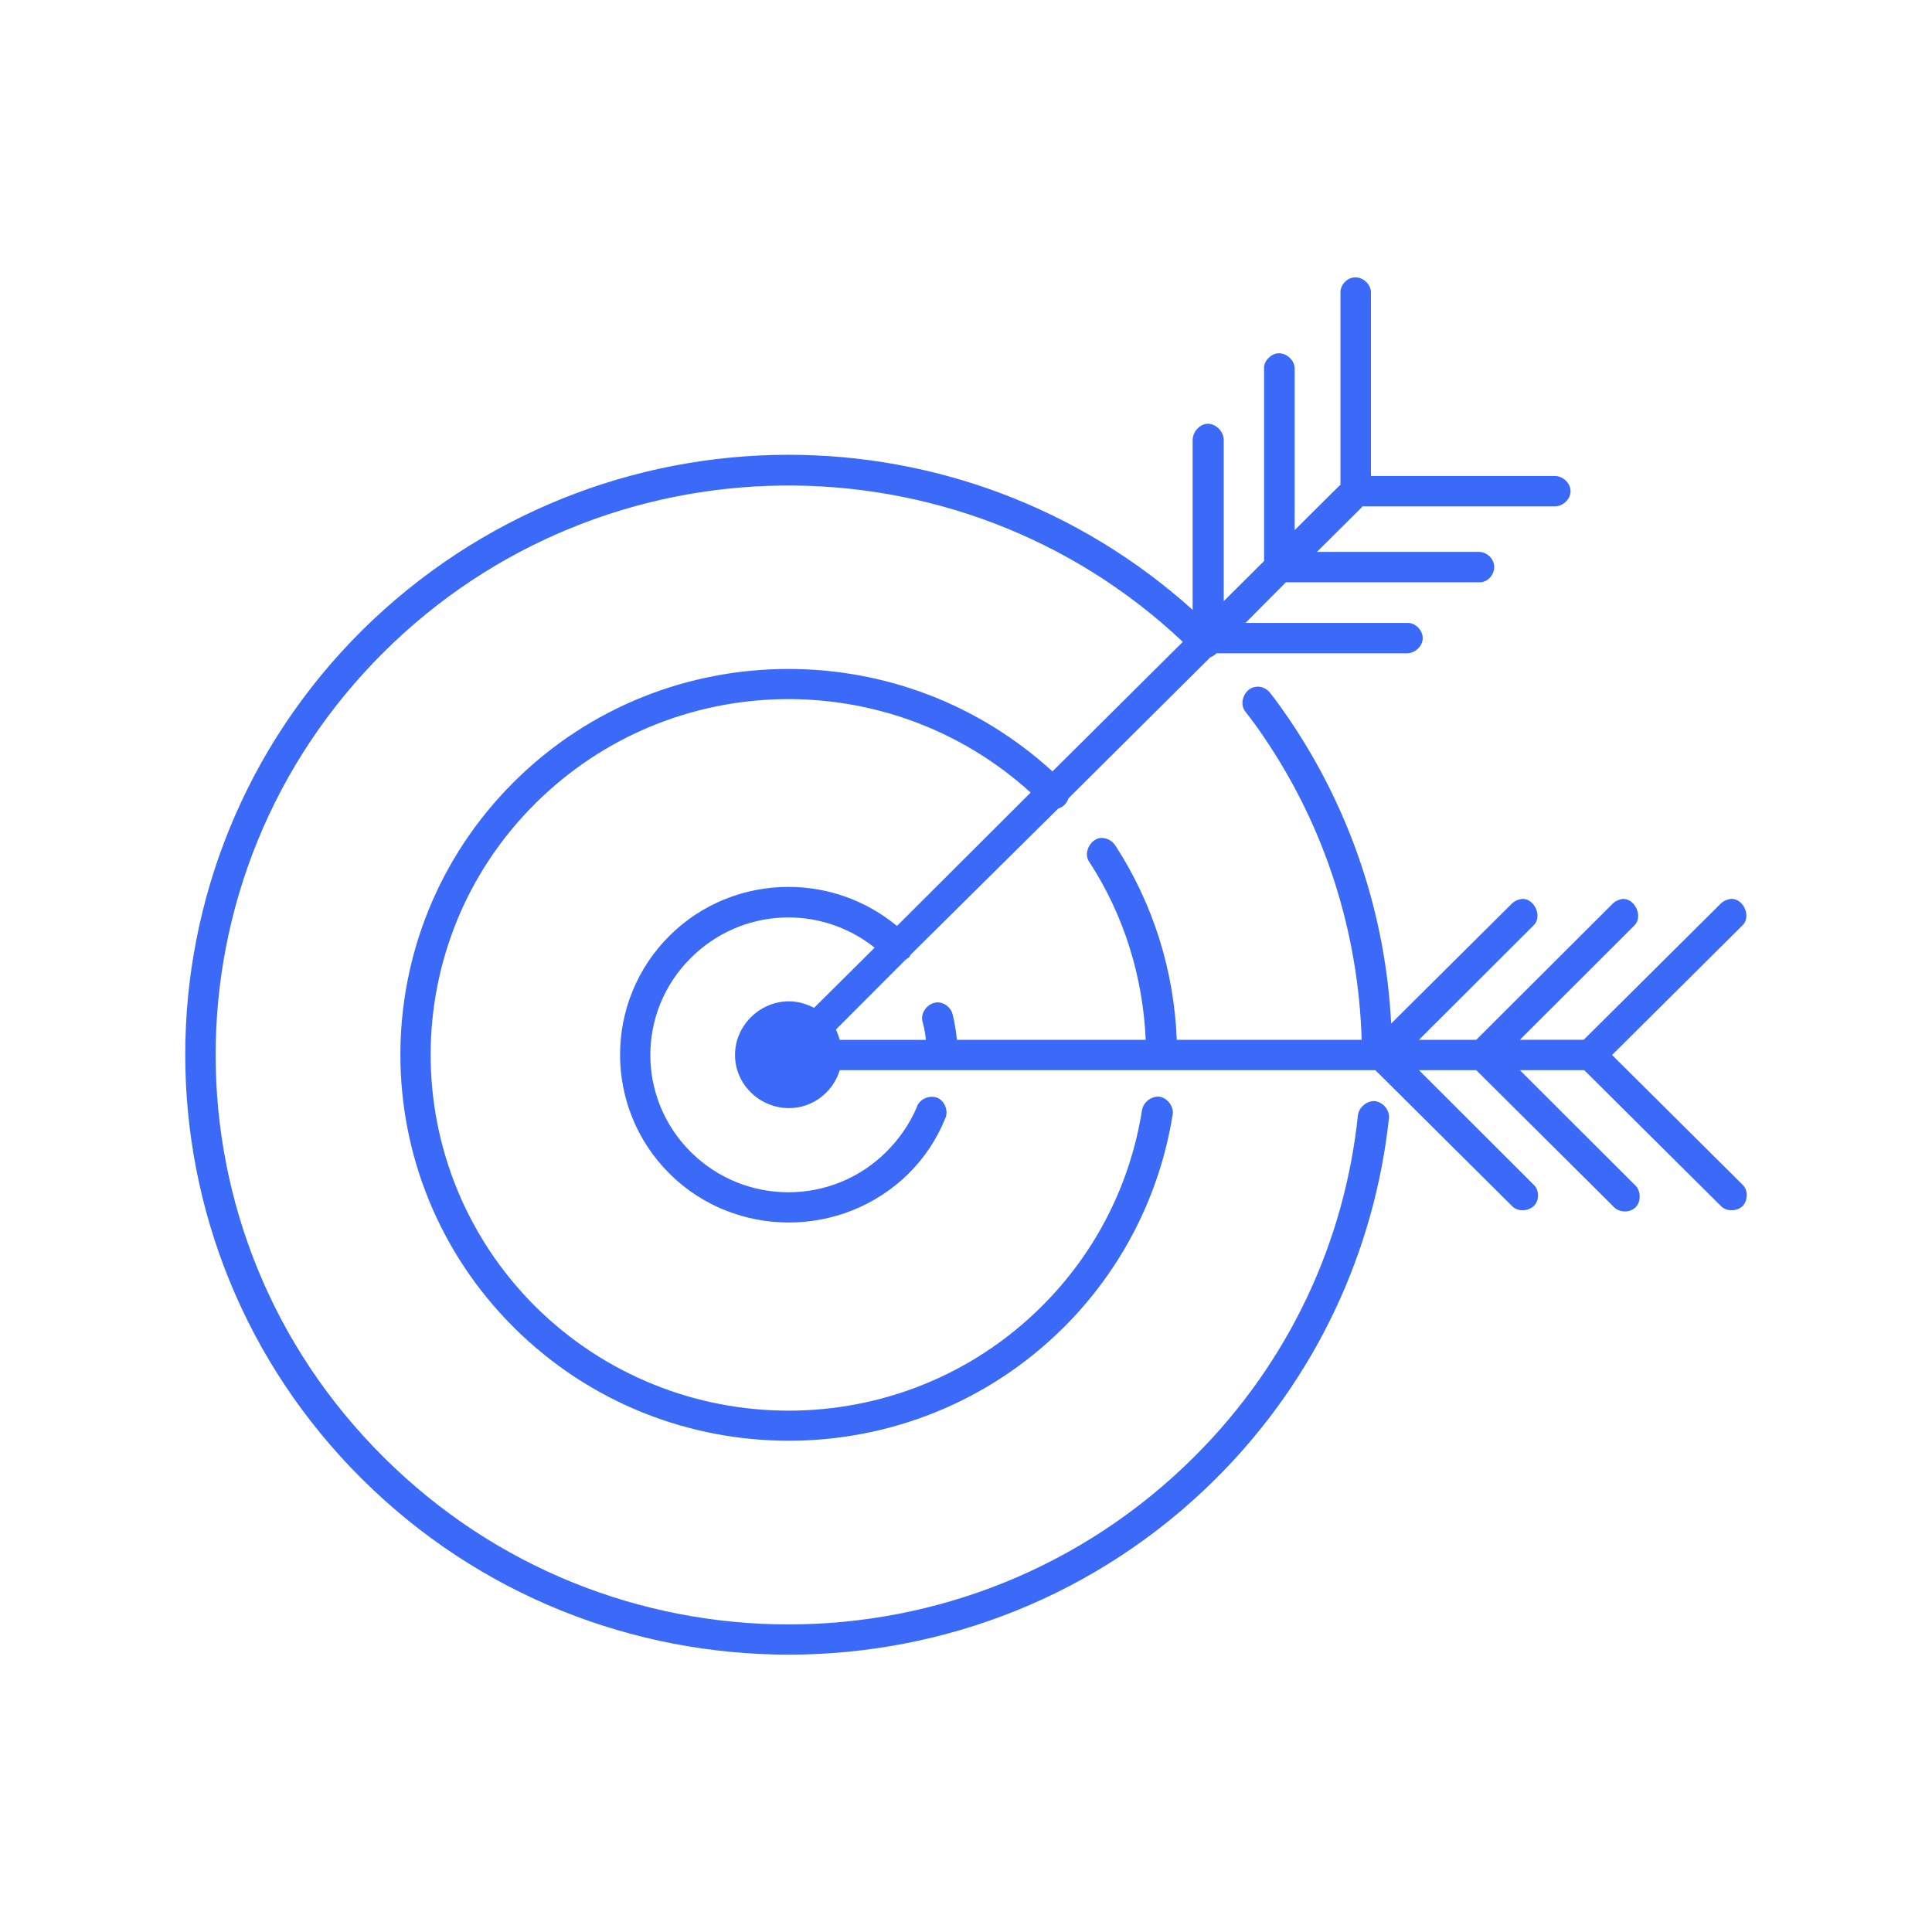
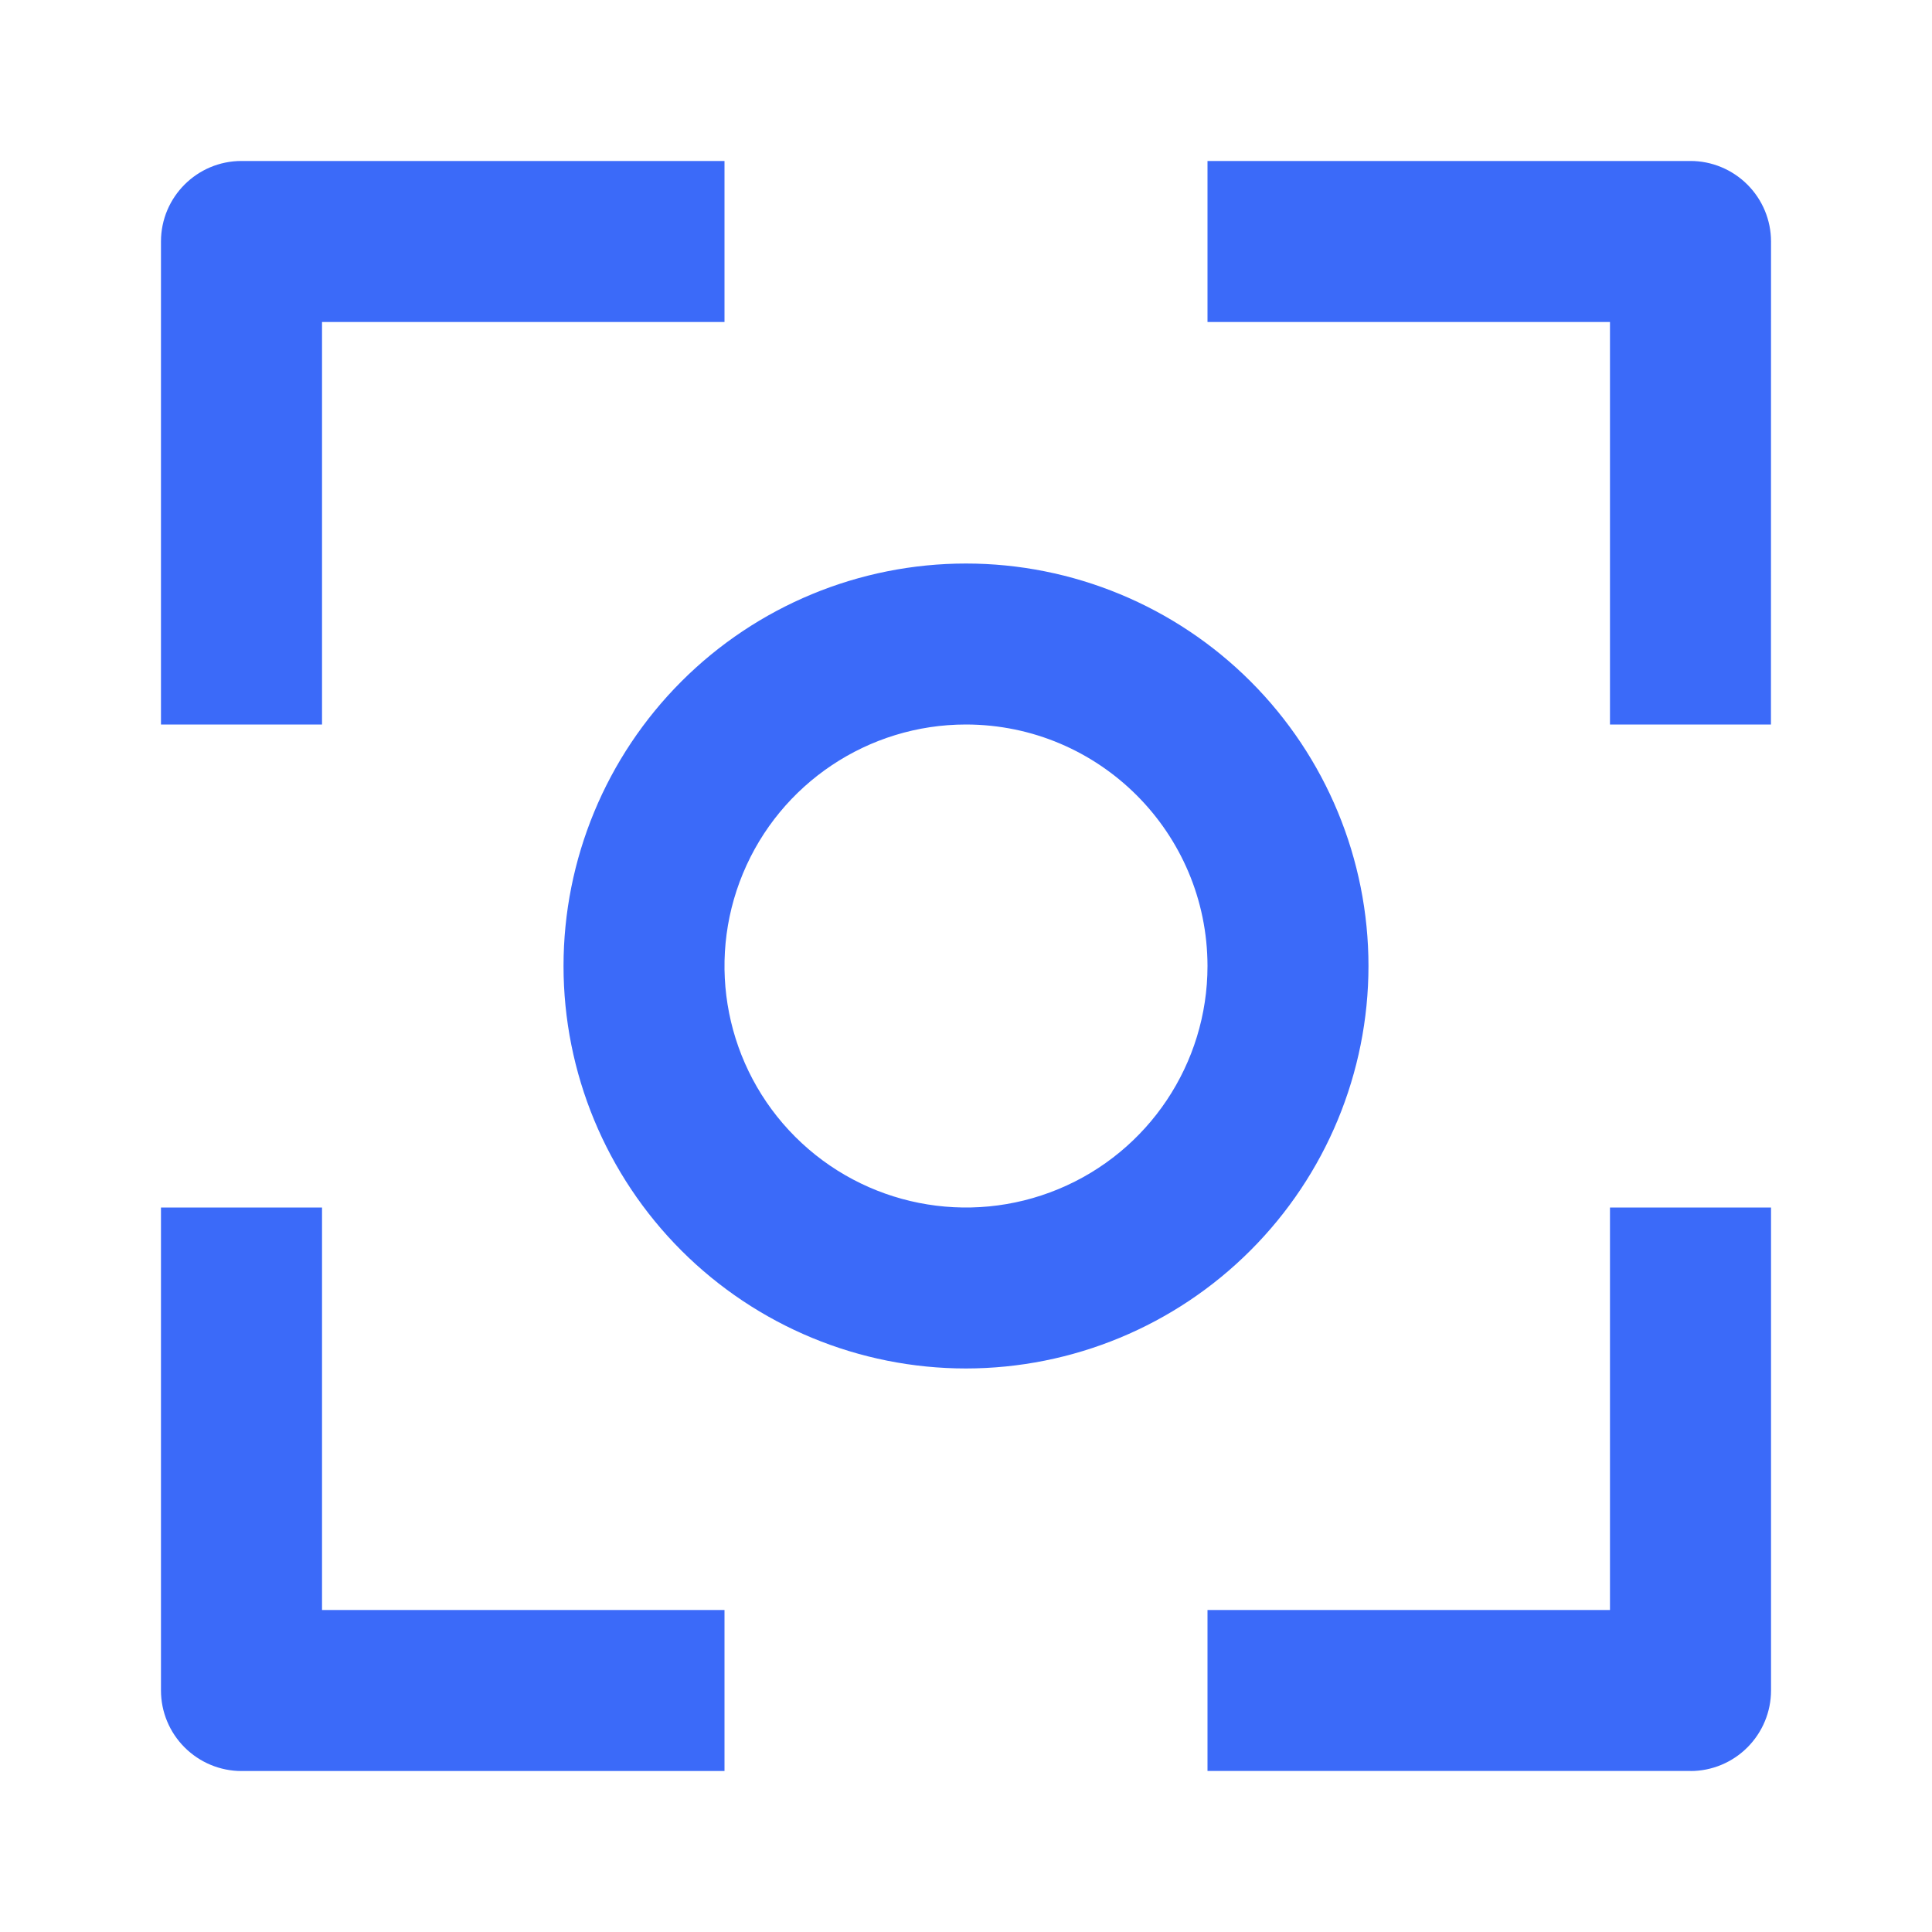
- <svg xmlns="http://www.w3.org/2000/svg" width="1200pt" height="1200pt" version="1.1" viewBox="0 0 1200 1200">
-   <path d="m841.05 172.34c-4.738 0.336-8.797 5.051-8.461 9.77v119.22c-0.336 0-0.336 0.336-0.684 0.336l-27.781 27.613v-100.36c0-5.387-5.41-10.105-10.836-9.434-4.402 0.672-8.473 5.051-8.137 9.434v119.54l-25.066 24.926v-100.01c0-5.723-5.426-10.777-10.836-10.105-4.754 0.672-8.473 5.387-8.473 10.105v105.41c-71.148-63.984-160.92-96.312-251.03-96.312-95.867 0-191.75 36.707-264.93 109.12-146.35 145.49-146.35 381.54 0 527.02 146.35 145.49 383.84 145.49 530.18 0 63.012-62.641 98.93-142.45 107.73-224.28 0.336-5.051-3.731-9.758-8.797-10.43-4.754-0.336-9.828 3.707-10.5 8.746-8.137 77.785-42.012 152.88-101.98 212.5-139.25 138.41-364.19 138.41-503.09 0-139.23-138.07-139.23-361.68 0-500.09 136.52-135.72 356.73-138.07 496.31-6.394l-80.965 80.484c-46.414-42.434-105.02-63.648-163.98-63.648-61.656 0-123.31 23.23-170.4 70.043-94.188 93.625-94.188 245.5 0 339.12 94.176 93.613 246.97 93.613 341.15 0 37.262-37.043 59.965-83.52 67.754-131.69 1.344-5.051-2.723-10.766-7.789-11.773-5.09-0.684-10.5 3.359-11.184 8.746-7.117 44.449-27.781 87.227-62.34 121.57-86.723 86.219-227.32 86.219-314.38 0-86.734-86.555-86.734-226.3 0-312.5 84.695-84.191 220.2-86.207 307.61-6.731l-83.004 82.836c-19.645-16.164-43.367-24.254-67.414-24.254-26.762 0-53.52 10.105-73.848 30.312-40.992 40.738-40.992 107.07 0 147.83 40.656 40.414 107.39 40.414 148.38 0 10.164-10.105 17.617-21.551 22.703-34.008 2.375-4.715 0-11.113-4.738-13.141-5.09-2.016-11.52 1.008-12.875 6.059-4.402 10.117-10.5 19.199-18.973 27.625-33.539 33.336-87.742 33.336-121.29 0-33.539-33.336-33.539-87.227 0-120.55 31.5-31.32 80.293-33.336 114.17-6.394l-37.598 37.379c-4.754-2.352-9.828-4.043-15.59-4.043-18.289 0-33.539 15.156-33.539 33.336s15.254 33 33.539 33c14.902 0 27.445-10.105 31.5-23.566h332.69l84.695 84.191c3.383 3.707 9.816 3.707 13.547 0.336 3.731-3.371 3.731-10.117 0-13.477l-71.148-71.051h35.578l84.695 84.191c3.383 4.367 10.5 4.715 14.23 1.008 3.731-3.707 3.383-10.777-0.672-14.148l-71.148-71.051h39.973l84.695 84.191c3.383 3.707 9.828 3.707 13.559 0.336 3.383-3.371 3.731-10.117 0-13.477l-80.977-80.484 80.977-80.484c5.746-5.387 0.672-16.836-7.129-16.5-2.363 0.336-4.738 1.344-6.434 3.035l-85.031 84.516h-0.684-38.953l71.148-71.039c5.41-5.387 0.672-16.5-7.129-16.5-2.363 0.336-4.738 1.344-6.434 3.035l-84.695 84.516h-35.578l71.148-71.039c5.762-5.387 0.684-16.836-7.117-16.5-2.363 0.336-4.738 1.344-6.434 3.035l-74.867 74.41c-3.383-66.672-24.73-132.34-63.695-189.59-3.731-5.387-7.453-10.777-11.52-15.828-2.027-2.688-5.746-4.379-9.145-3.707-6.769 1.008-10.5 10.105-6.109 15.492 3.731 4.715 7.453 9.77 10.836 14.82 38.965 56.914 59.293 122.58 61.32 188.91h-114.84c-1.703-42.422-14.23-83.844-38.281-120.89-2.027-3.035-6.098-5.051-9.816-4.379-6.109 1.344-9.828 9.434-6.434 14.484 22.02 33.672 33.539 72.07 35.23 110.79h-117.23c-0.684-5.375-1.344-10.766-2.711-15.816-1.02-4.379-5.426-7.754-9.816-7.414-5.762 0.336-10.5 6.742-8.809 12.133 1.02 3.707 1.703 7.402 2.027 11.113h-53.52c-0.684-2.352-1.355-4.367-2.375-6.394l43.367-43.441 2.027-1.344c0.336-0.336 0.684-1.008 1.008-1.691l91.812-90.926h0.336c2.711-1.008 4.738-3.023 5.746-5.723v-0.336l88.414-87.898h0.336c1.355-0.672 2.363-1.344 3.383-2.352h118.23c5.09 0 9.828-4.379 9.828-9.434 0-5.051-4.754-9.77-9.828-9.434l-100.24 0.004 25.078-25.246h119.91c5.09 0.336 9.492-4.379 9.492-9.434 0-5.051-4.402-9.434-9.492-9.434h-100.62l27.445-27.277c0.336-0.336 0.684-0.672 0.684-1.008h119.59c5.074 0 9.816-4.379 9.816-9.434 0-5.051-4.754-9.434-9.816-9.434h-114.18v-113.5c0.336-5.418-5.074-10.469-10.5-9.797z" fill="#3b6af9" />
+ <svg xmlns="http://www.w3.org/2000/svg" width="100pt" height="100pt" version="1.1" viewBox="0 0 100 100">
+   <path d="m16.668 37.5h-8.336v-25c0-2.301 1.867-4.168 4.168-4.168h25v8.336h-20.832zm75-25c0-1.105-0.441-2.164-1.223-2.945s-1.84-1.223-2.945-1.223h-25v8.336h20.832v20.832h8.332zm0 75v-25h-8.336v20.832h-20.832v8.332h25v0.004c1.105 0 2.164-0.441 2.945-1.223s1.223-1.84 1.223-2.945zm-54.168-4.168h-20.832v-20.832h-8.336v25c0 1.105 0.441 2.164 1.223 2.945s1.84 1.223 2.945 1.223h25zm33.332-33.332c0-5.523-2.195-10.824-6.102-14.73s-9.207-6.102-14.73-6.102-10.824 2.195-14.73 6.102-6.102 9.207-6.102 14.73 2.195 10.824 6.102 14.73 9.207 6.102 14.73 6.102c5.523-0.004 10.82-2.203 14.723-6.109 3.906-3.902 6.106-9.199 6.109-14.723zm-8.332 0c0 5.055-3.047 9.613-7.715 11.547-4.672 1.938-10.051 0.867-13.625-2.707-3.574-3.574-4.644-8.953-2.707-13.625 1.934-4.668 6.492-7.715 11.547-7.715 6.902 0.008 12.492 5.598 12.5 12.5z" fill="#3b6af9" />
</svg>
